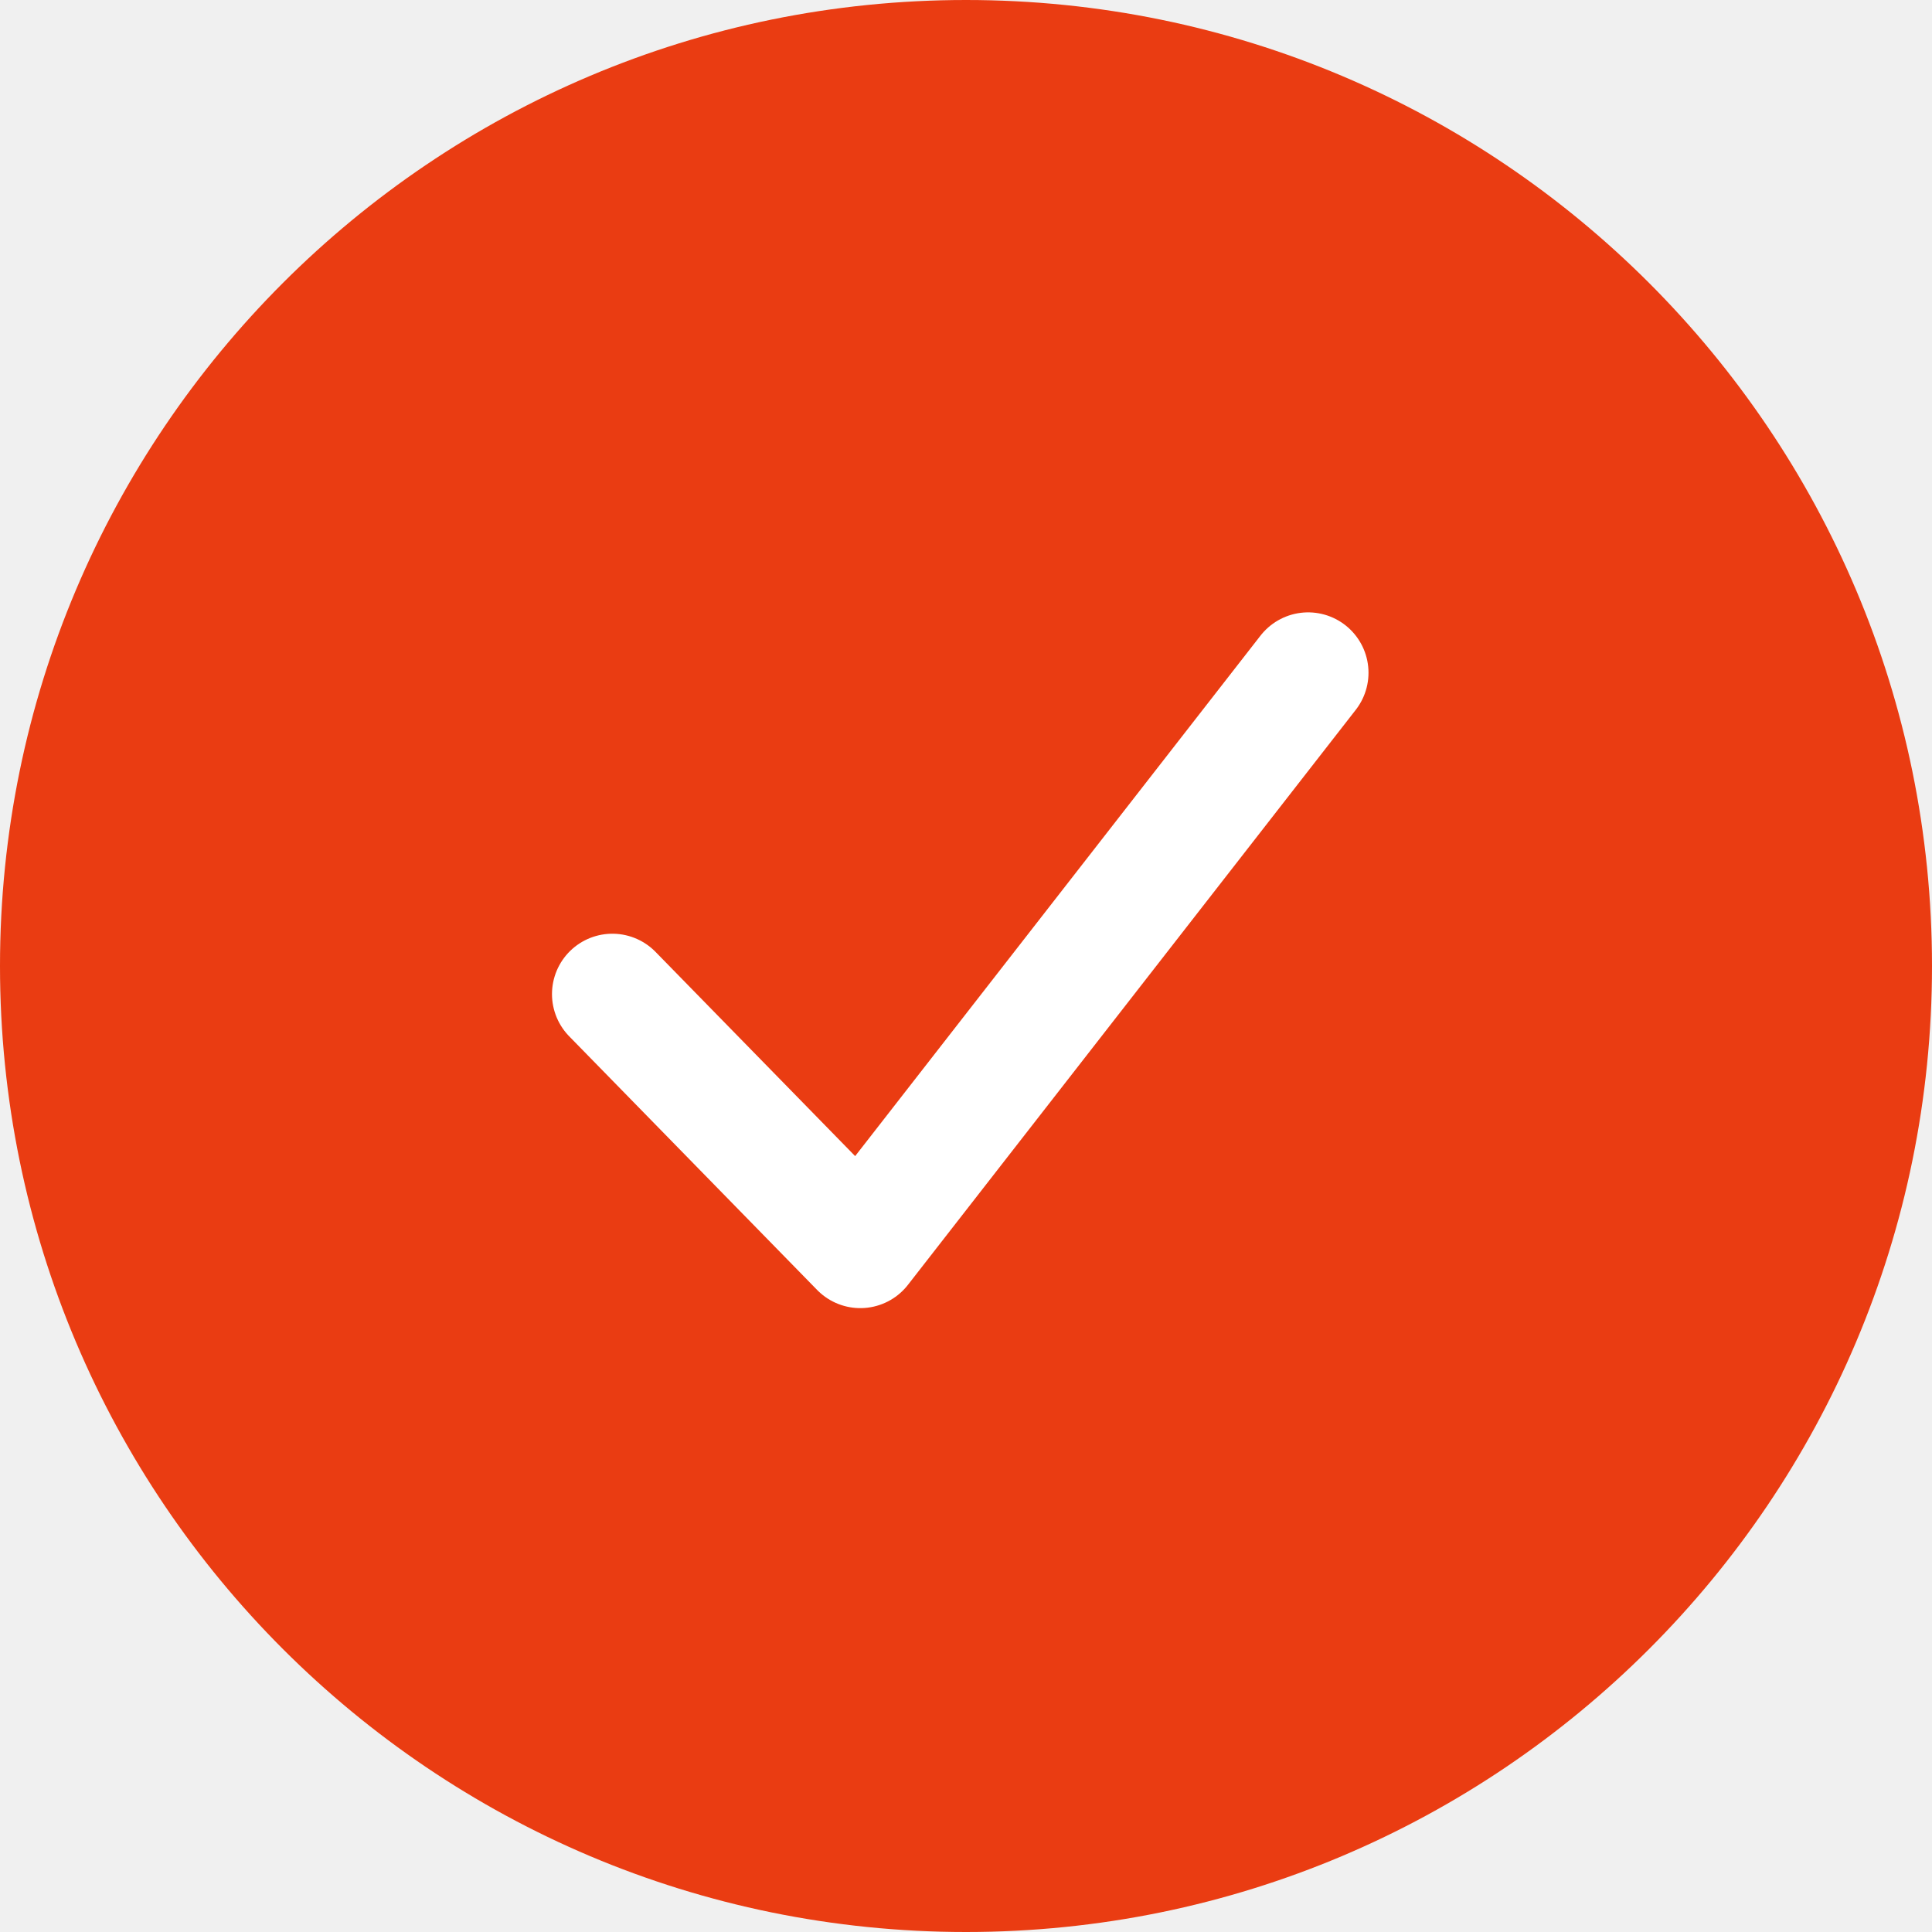
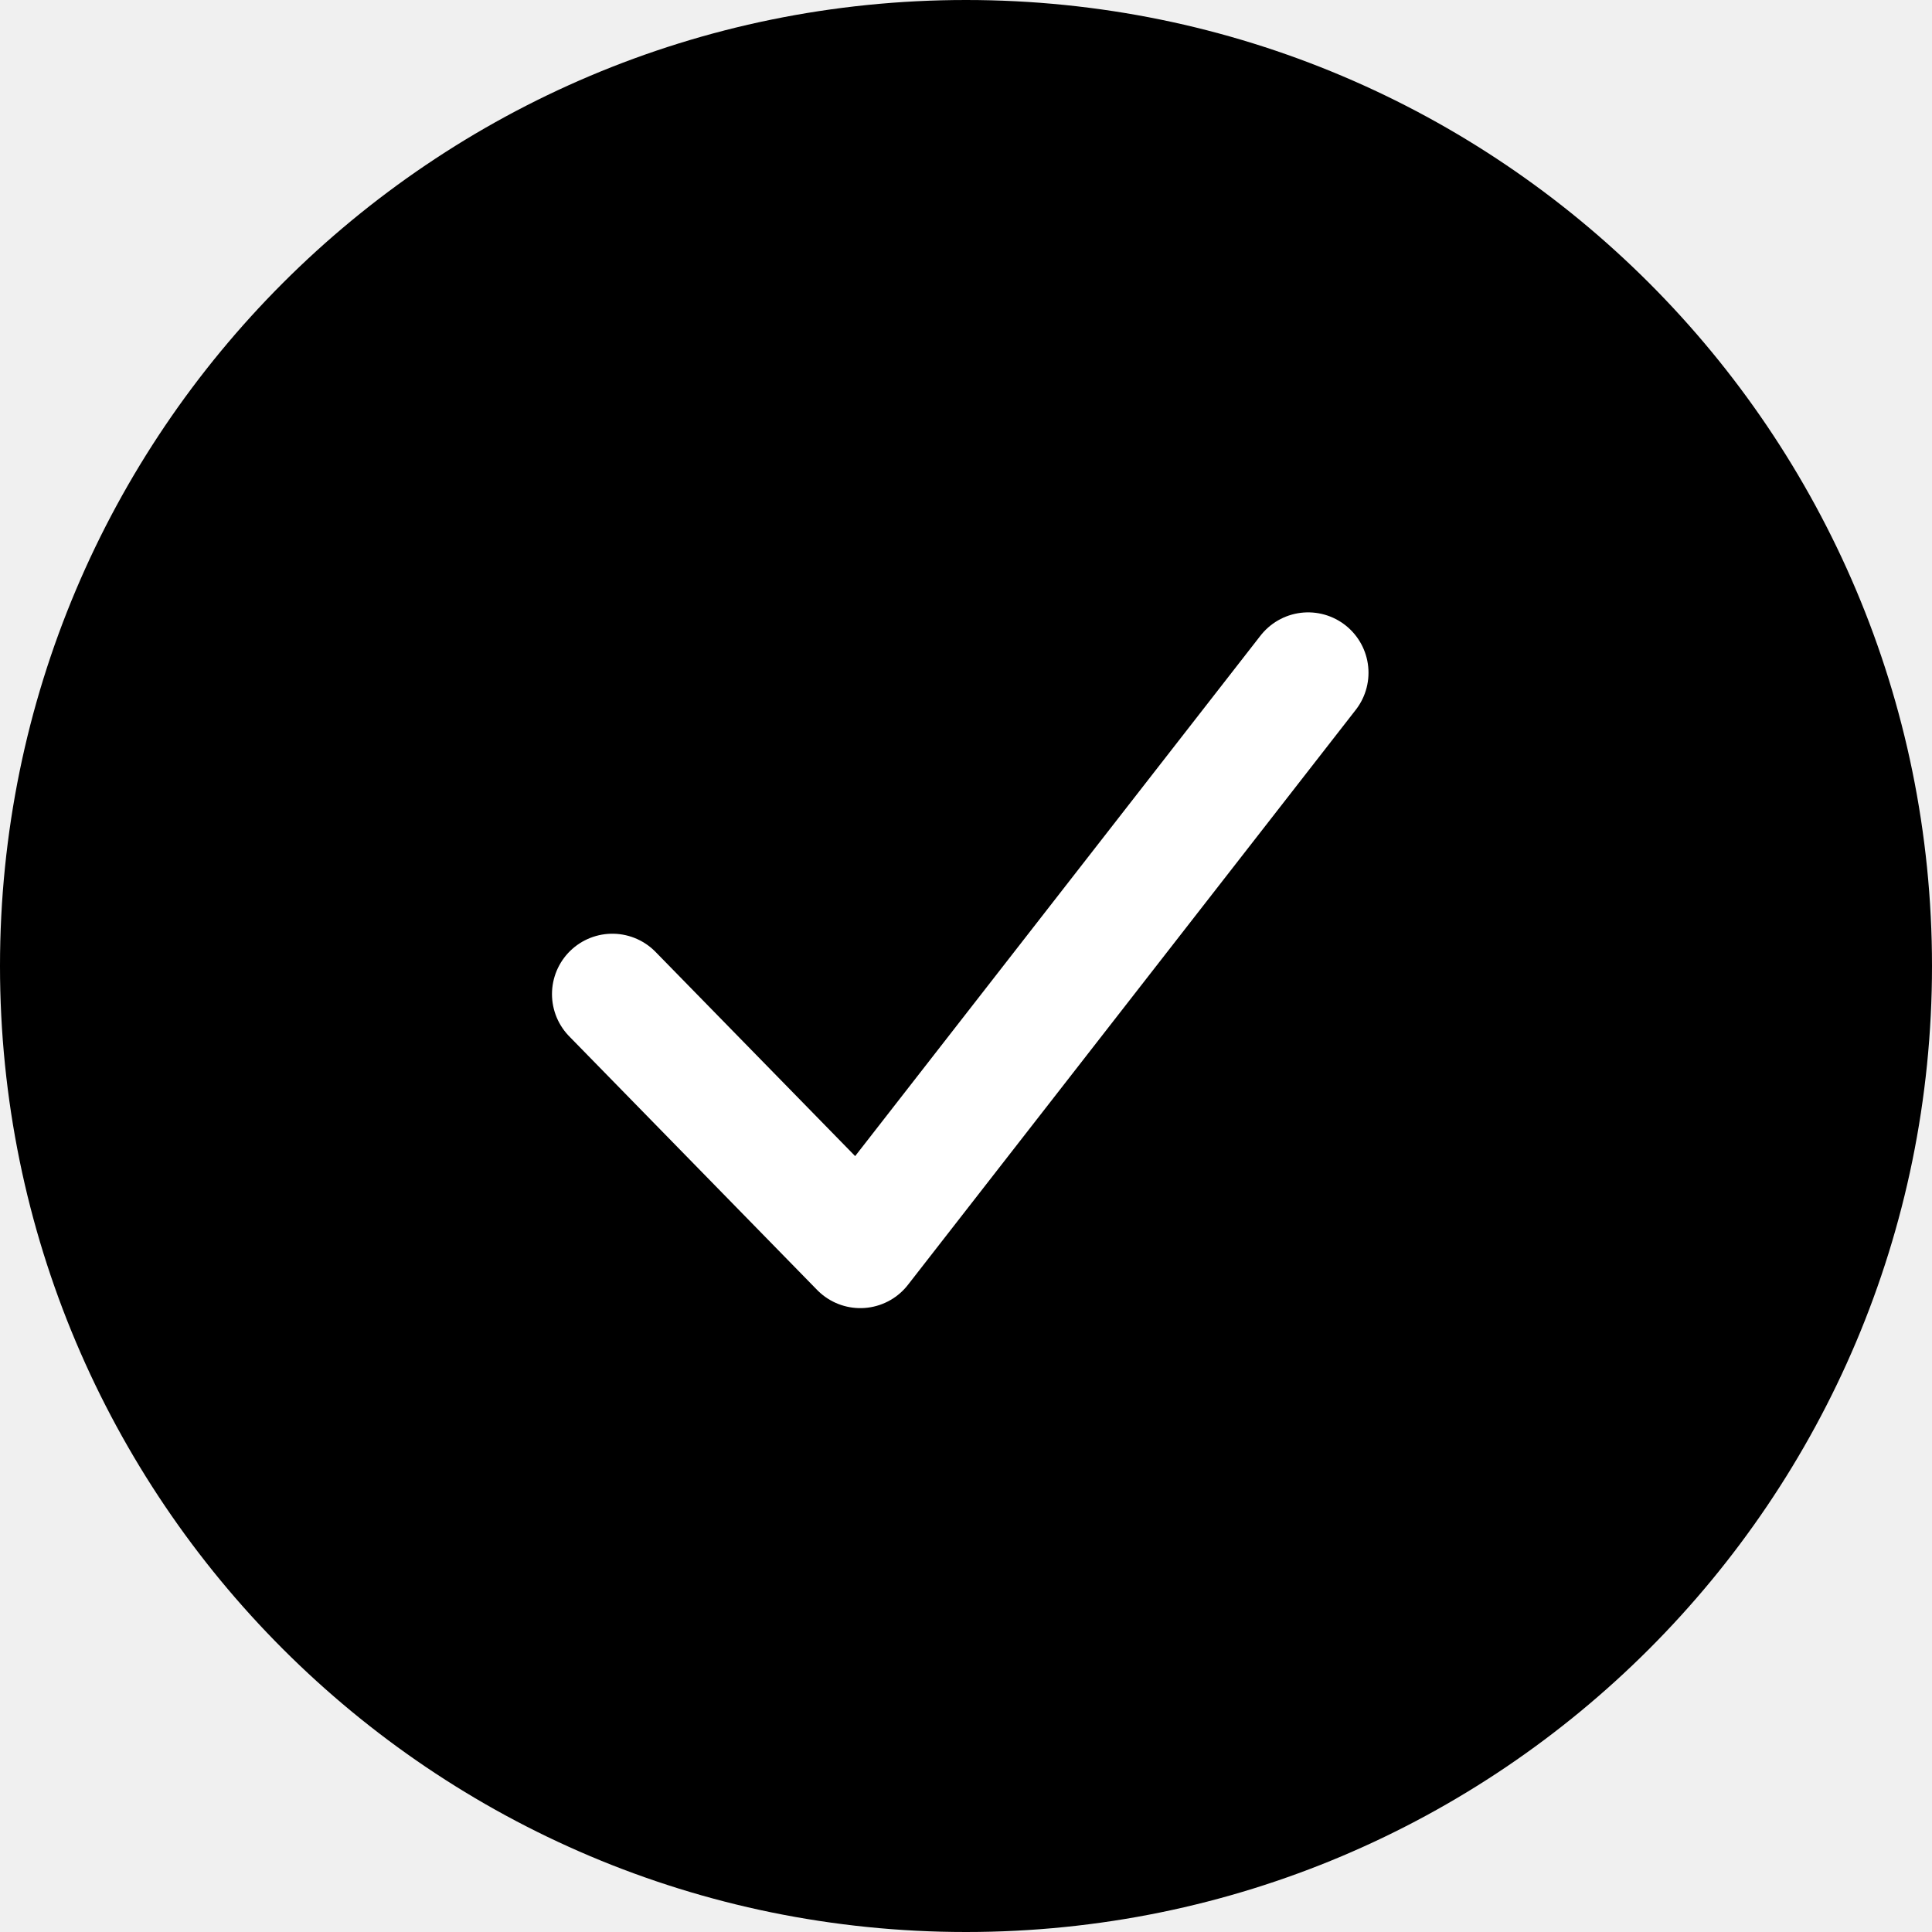
<svg xmlns="http://www.w3.org/2000/svg" width="24" height="24" viewBox="0 0 24 24" fill="none">
-   <circle cx="12" cy="12" r="12" fill="#EA3C12" />
+   <circle cx="12" cy="12" r="12" fill="currentColor" />
  <path d="M7.607 12.349L10.687 15.5L16.25 8.357" stroke="white" stroke-width="1.5" stroke-linecap="round" stroke-linejoin="round" />
</svg>
